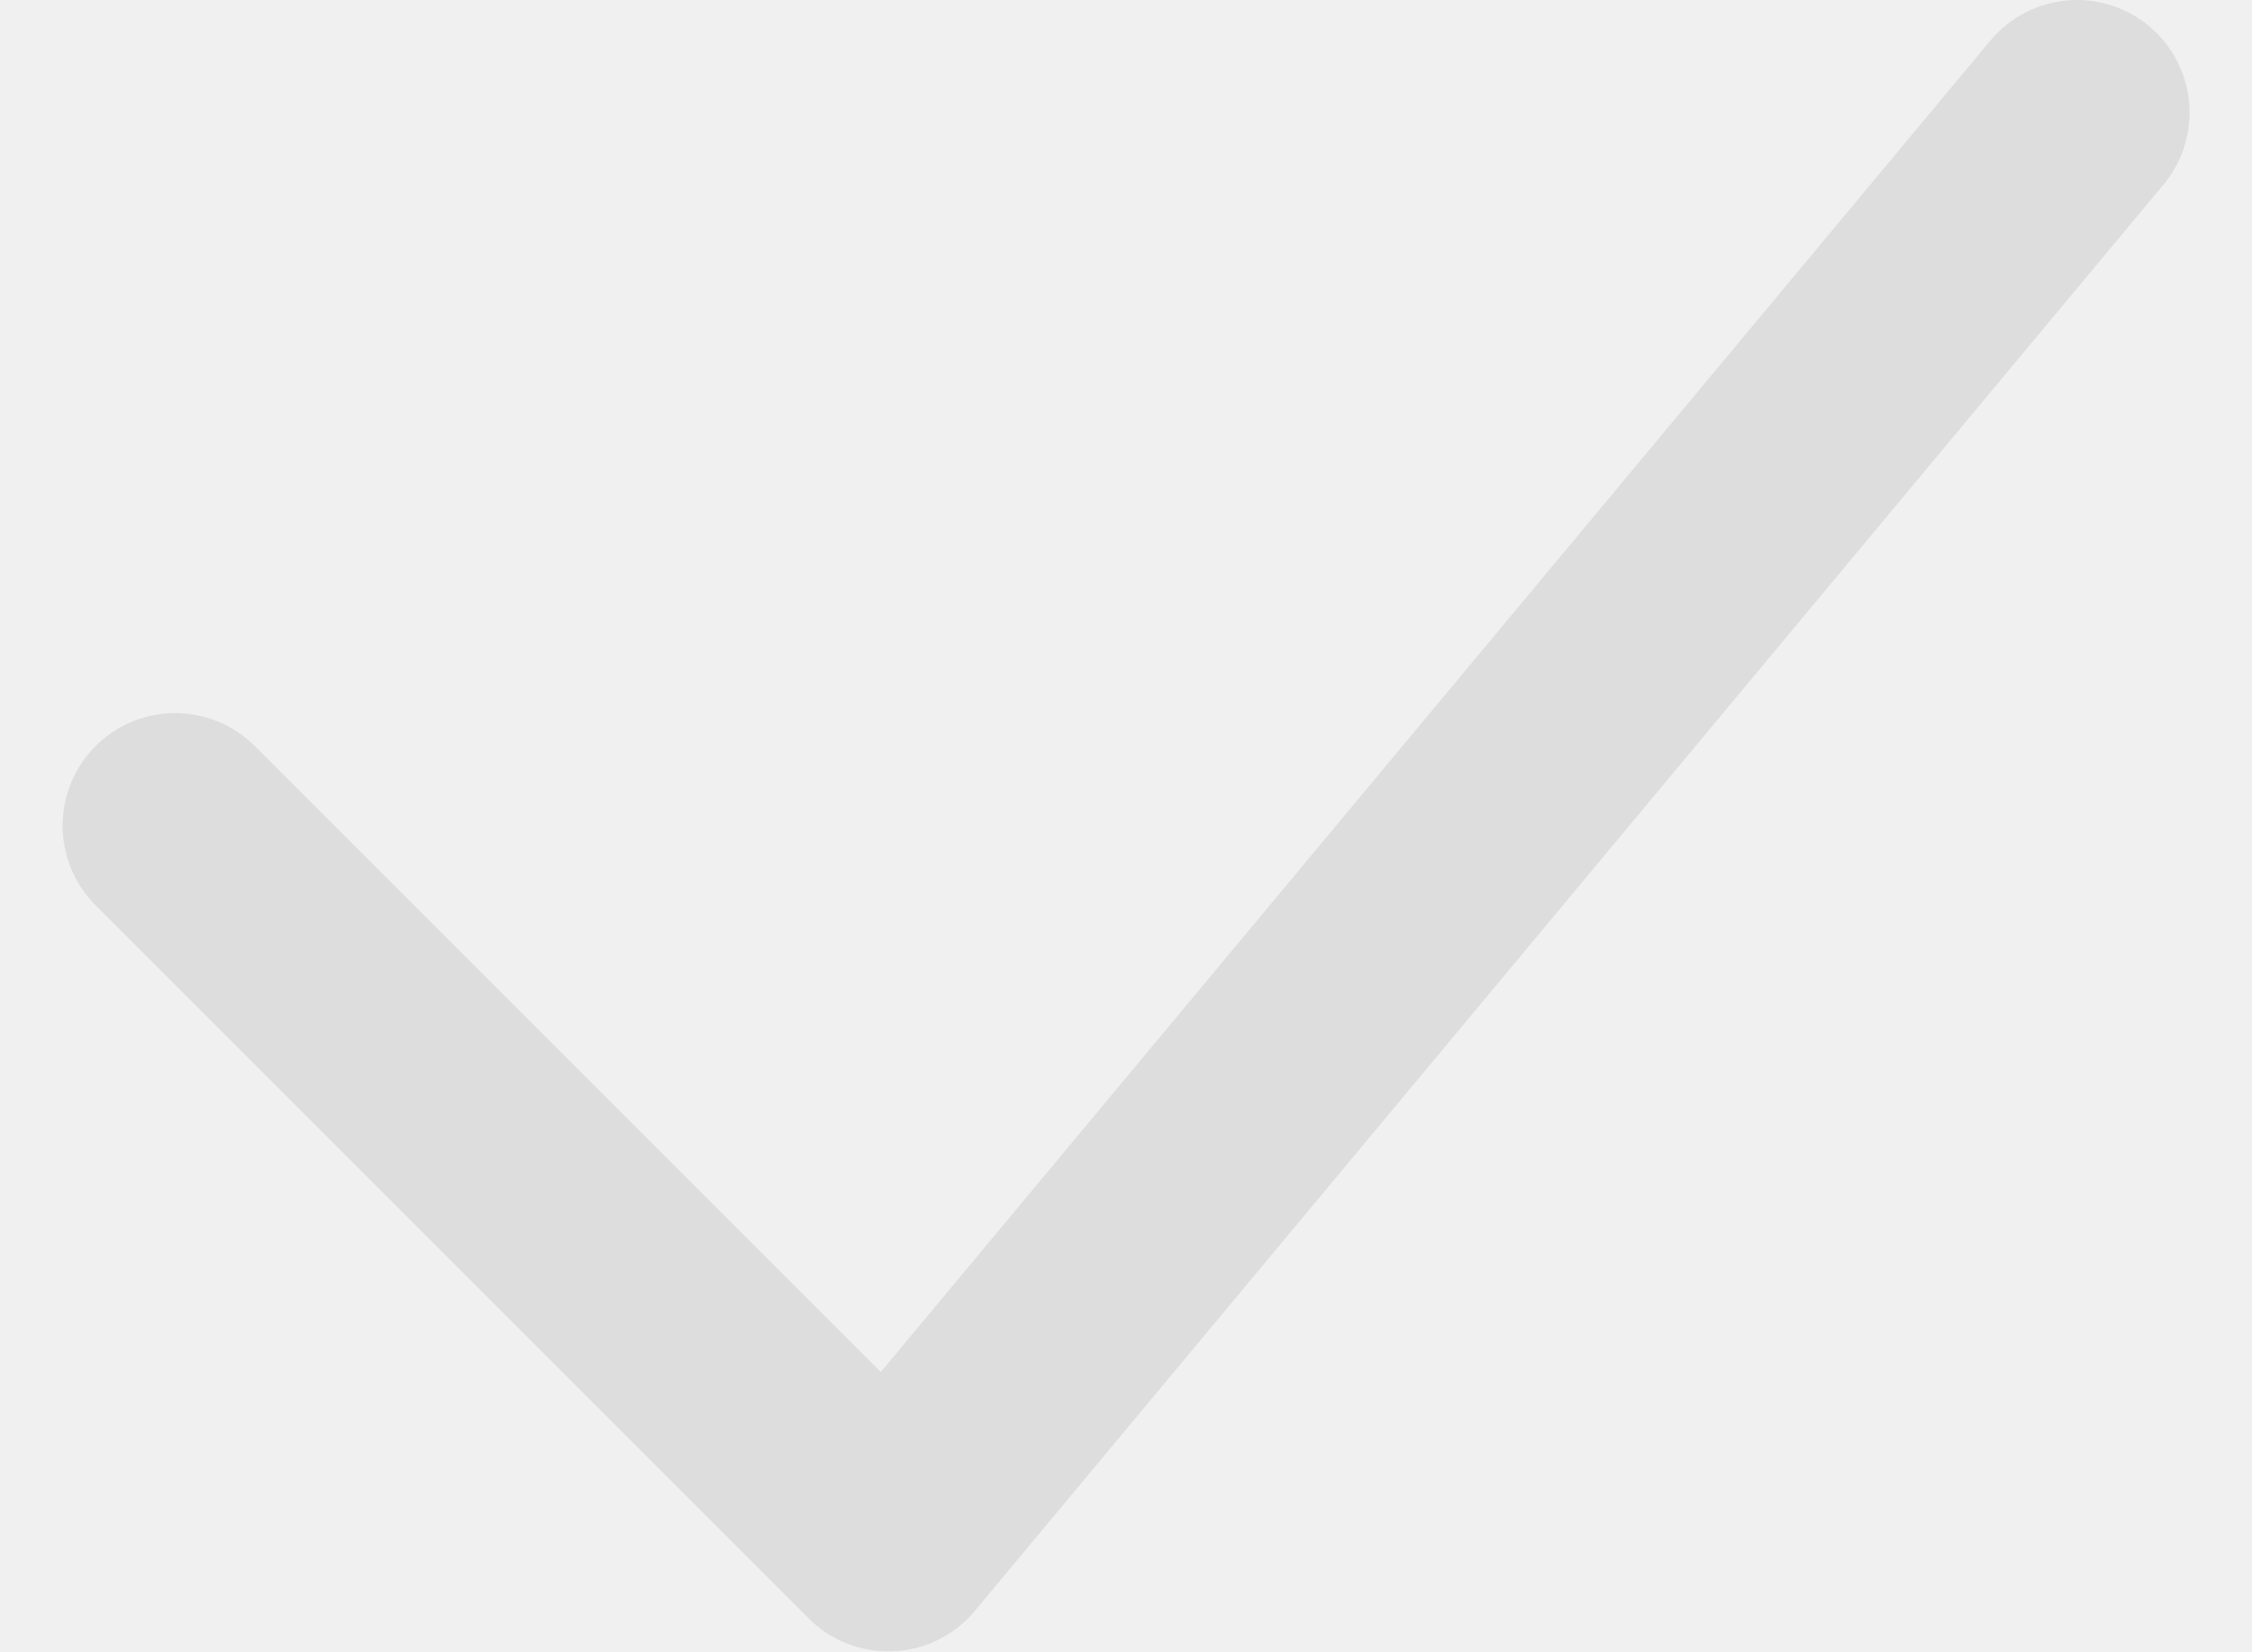
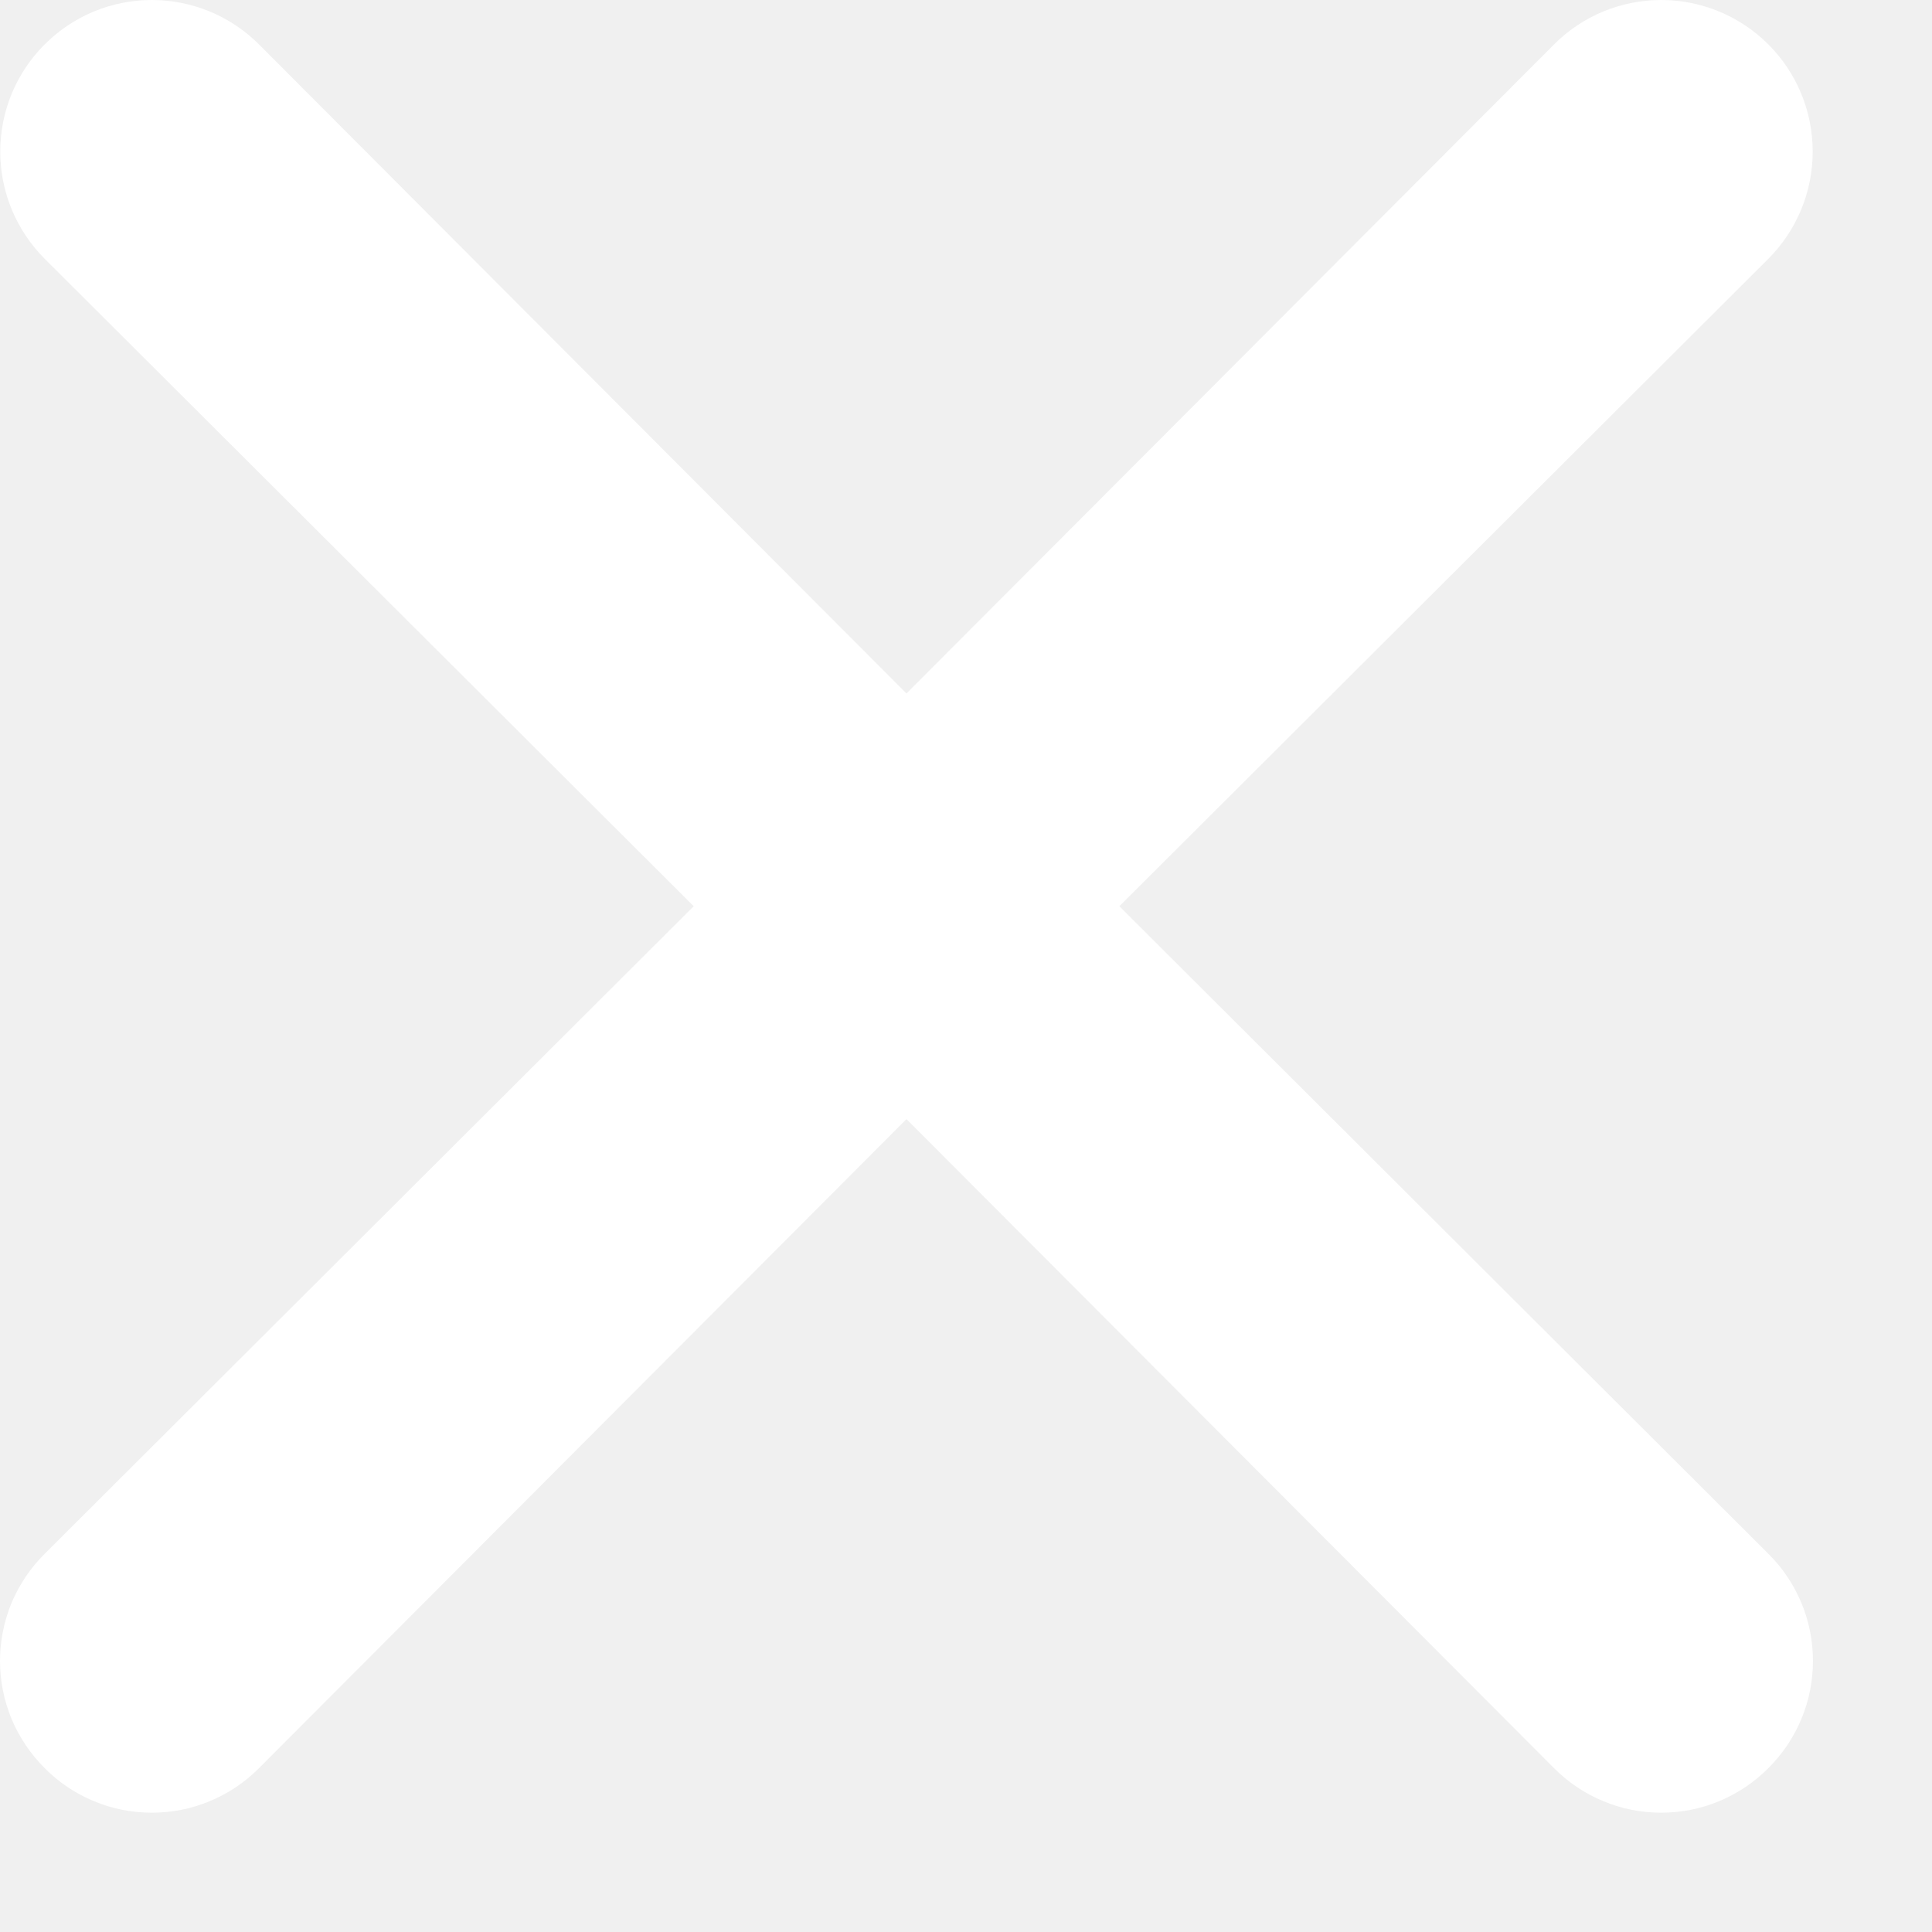
- <svg xmlns="http://www.w3.org/2000/svg" width="15" height="11" viewBox="0 0 15 11" fill="none">
-   <path d="M1.167 5.5L5.917 10.25L13.834 0.75" stroke="#DDDDDD" stroke-width="1.5" stroke-linecap="round" stroke-linejoin="round" />
+ <svg xmlns="http://www.w3.org/2000/svg" width="16" height="16" viewBox="0 0 16 16" fill="none">
+   <path d="M9.27 7.505L14.645 2.143C14.88 1.907 15.012 1.588 15.012 1.255C15.012 0.922 14.88 0.603 14.645 0.368C14.409 0.132 14.09 0 13.757 0C13.424 0 13.105 0.132 12.87 0.368L7.507 5.743L2.145 0.368C1.909 0.132 1.59 -2.48013e-09 1.257 0C0.924 2.48013e-09 0.605 0.132 0.37 0.368C0.134 0.603 0.002 0.922 0.002 1.255C0.002 1.588 0.134 1.907 0.37 2.143L5.745 7.505L0.37 12.868C0.253 12.984 0.16 13.122 0.096 13.274C0.033 13.427 0 13.59 0 13.755C0 13.92 0.033 14.084 0.096 14.236C0.16 14.388 0.253 14.526 0.37 14.643C0.486 14.76 0.624 14.853 0.777 14.916C0.929 14.98 1.092 15.012 1.257 15.012C1.422 15.012 1.586 14.98 1.738 14.916C1.89 14.853 2.029 14.76 2.145 14.643L7.507 9.268L12.87 14.643C12.986 14.76 13.124 14.853 13.277 14.916C13.429 14.98 13.592 15.012 13.757 15.012C13.922 15.012 14.086 14.98 14.238 14.916C14.39 14.853 14.528 14.76 14.645 14.643C14.762 14.526 14.855 14.388 14.918 14.236C14.982 14.084 15.014 13.92 15.014 13.755C15.014 13.59 14.982 13.427 14.918 13.274C14.855 13.122 14.762 12.984 14.645 12.868L9.27 7.505Z" fill="white" />
</svg>
